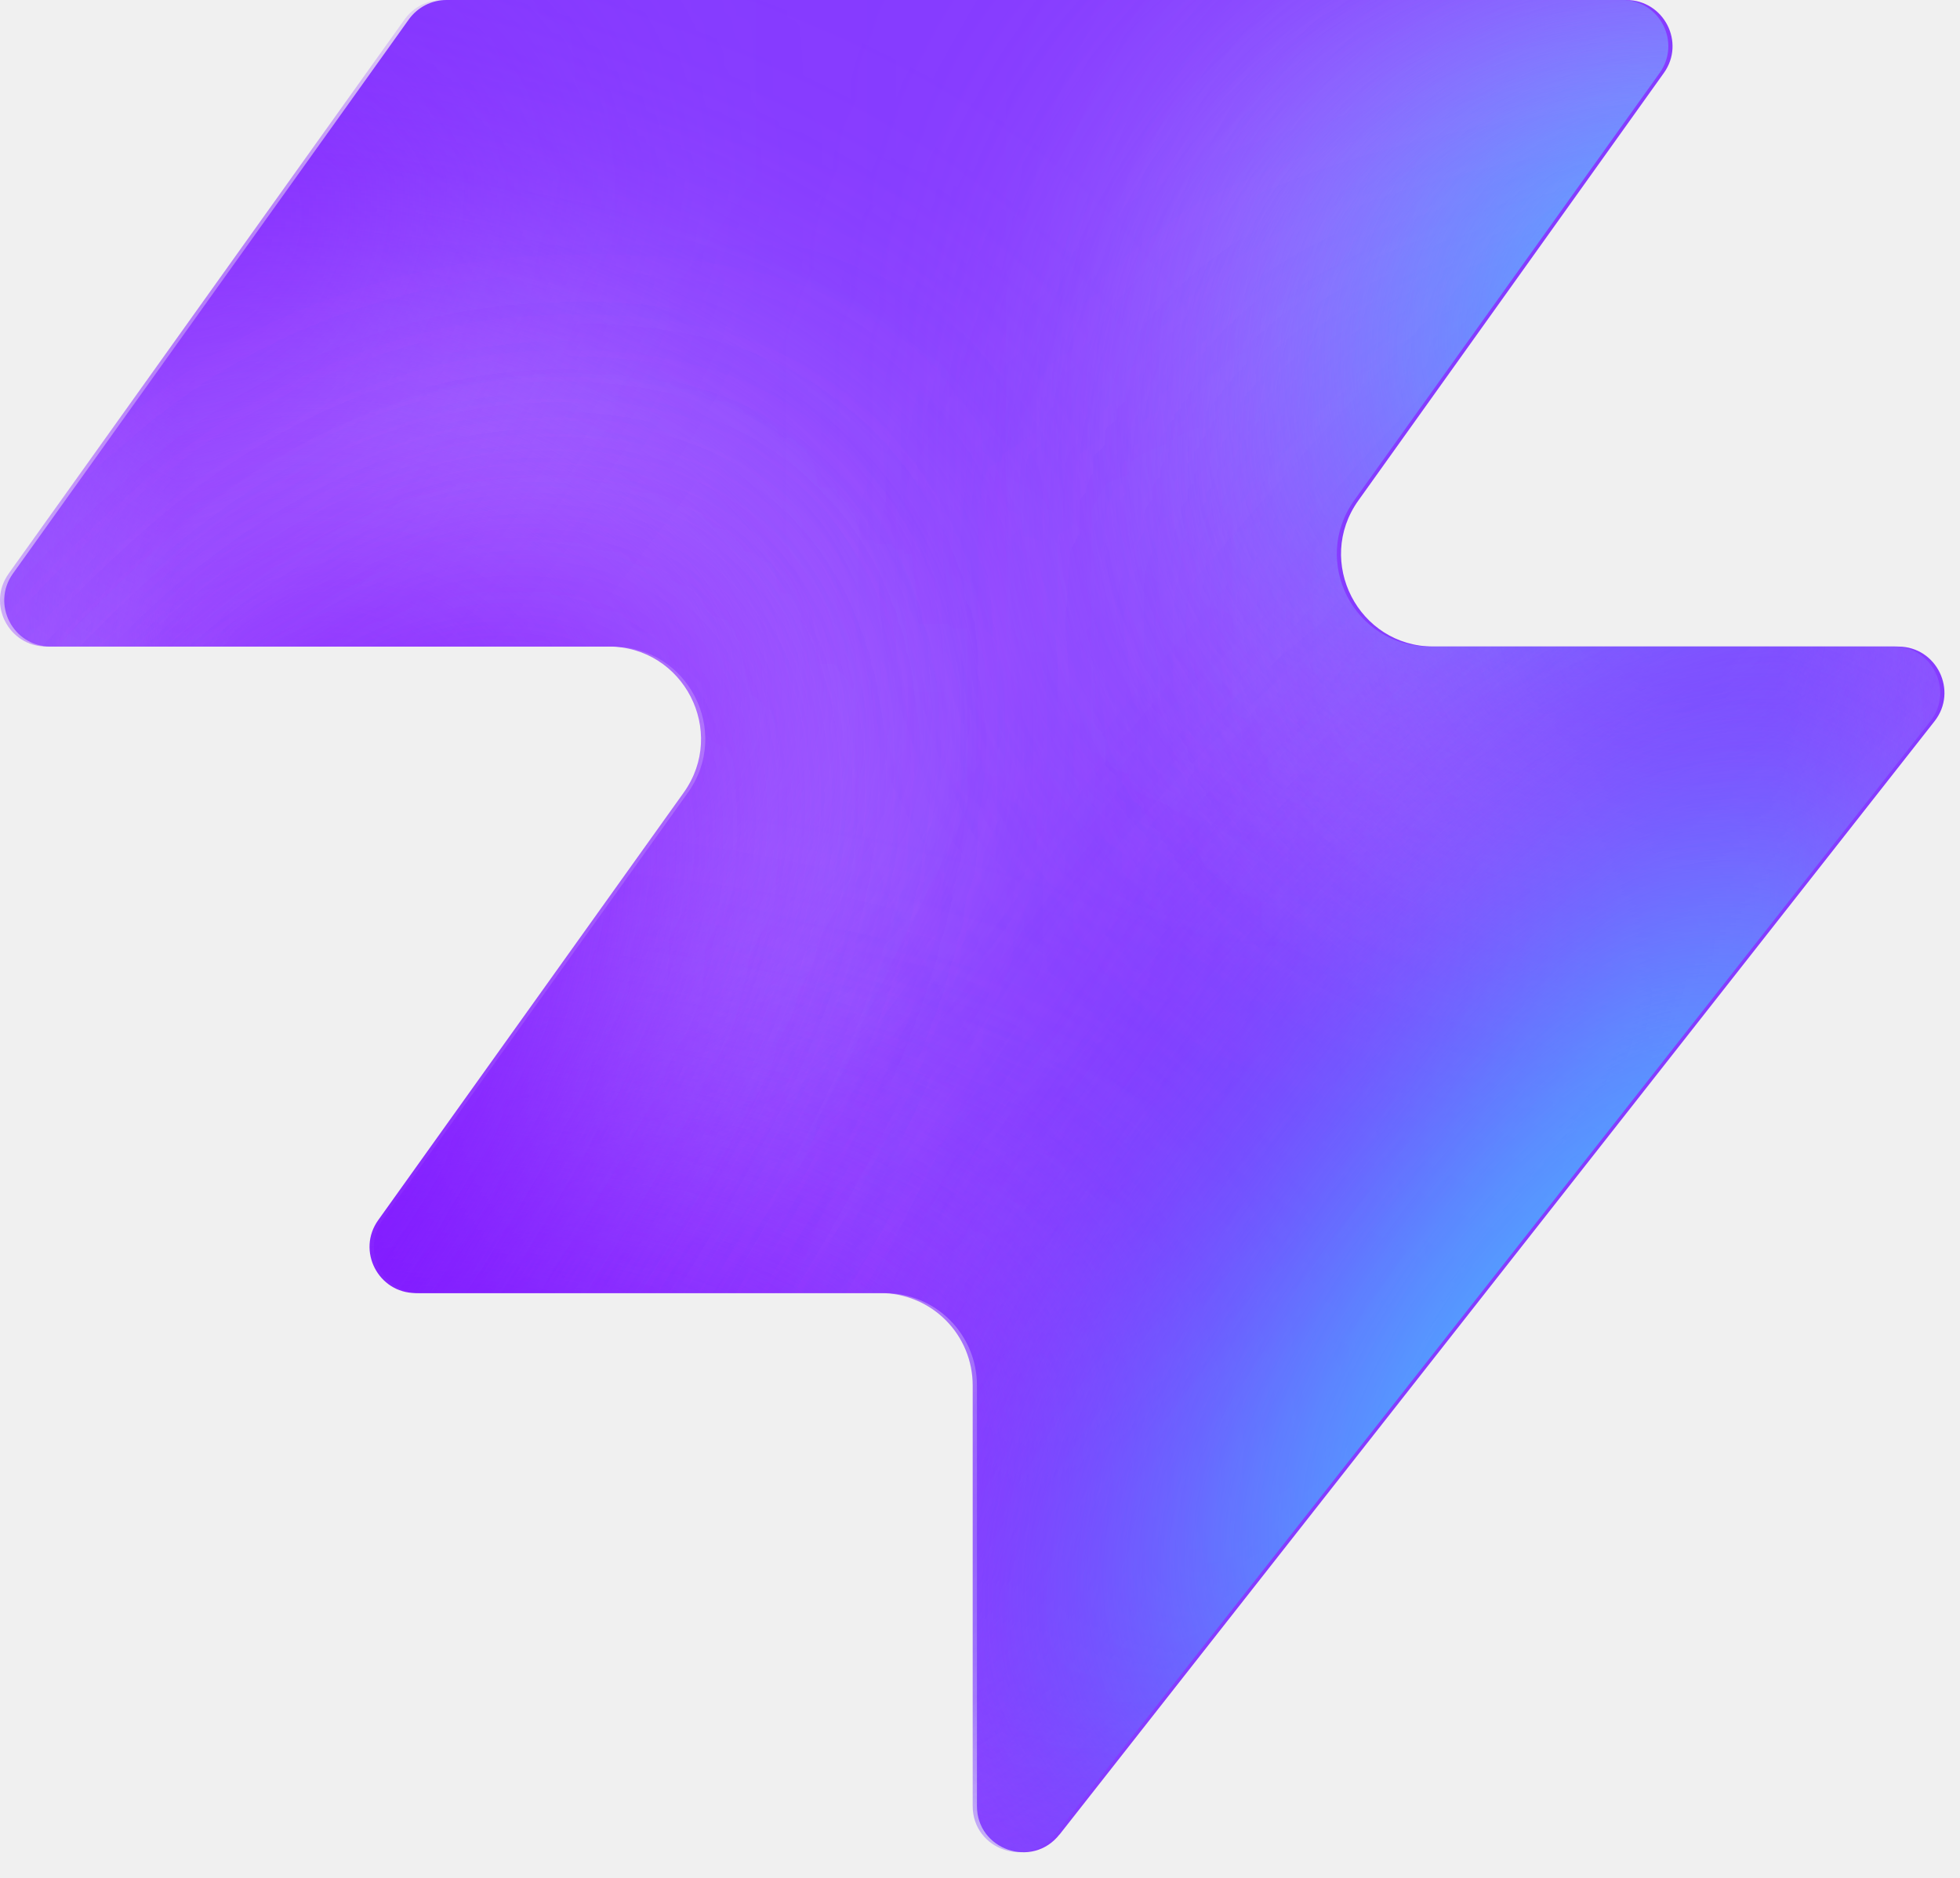
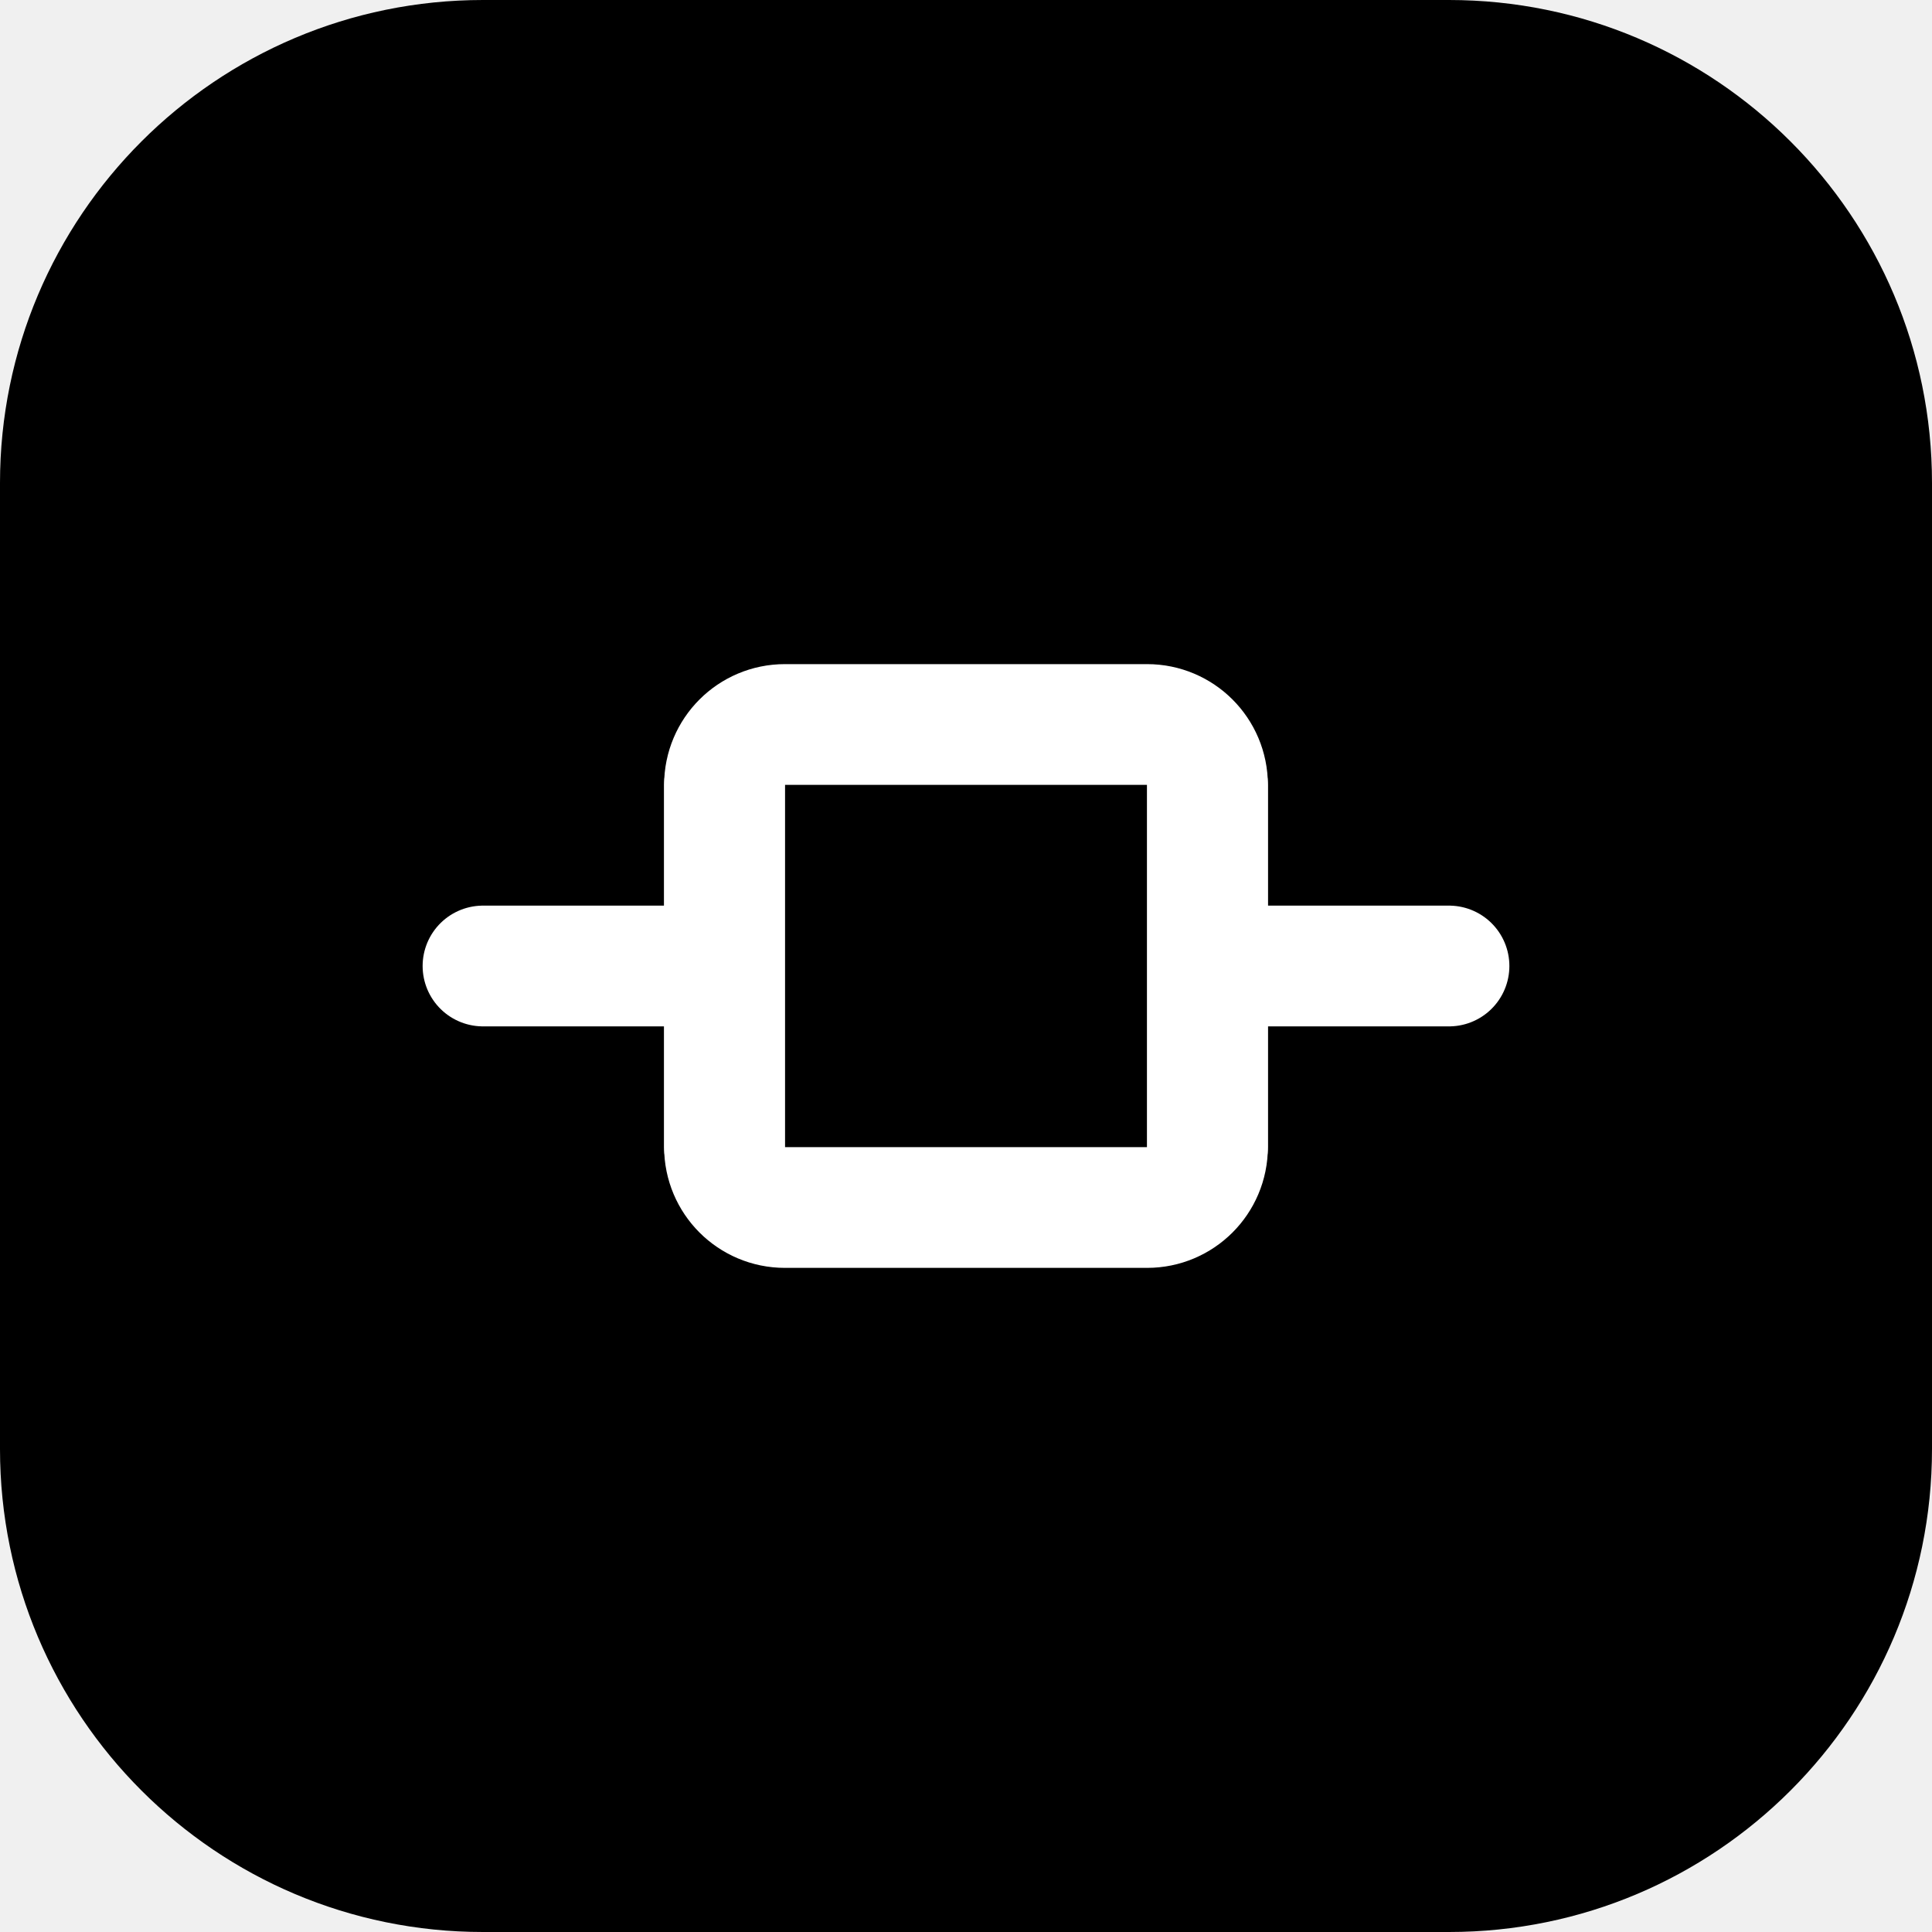
- <svg xmlns="http://www.w3.org/2000/svg" width="48" height="46" fill="none" viewBox="0 0 48 46">
-   <path fill="#863bff" d="M25.946 44.938c-.664.845-2.021.375-2.021-.698V33.937a2.26 2.26 0 0 0-2.262-2.262H10.287c-.92 0-1.456-1.04-.92-1.788l7.48-10.471c1.07-1.497 0-3.578-1.842-3.578H1.237c-.92 0-1.456-1.04-.92-1.788L10.013.474c.214-.297.556-.474.92-.474h28.894c.92 0 1.456 1.04.92 1.788l-7.48 10.471c-1.07 1.498 0 3.579 1.842 3.579h11.377c.943 0 1.473 1.088.89 1.83L25.947 44.94z" style="fill:#863bff;fill:color(display-p3 .525 .23 1);fill-opacity:1" />
-   <mask id="a" width="48" height="46" x="0" y="0" maskUnits="userSpaceOnUse" style="mask-type:alpha">
-     <path fill="#000" d="M25.842 44.938c-.664.844-2.021.375-2.021-.698V33.937a2.26 2.26 0 0 0-2.262-2.262H10.183c-.92 0-1.456-1.04-.92-1.788l7.48-10.471c1.07-1.498 0-3.579-1.842-3.579H1.133c-.92 0-1.456-1.04-.92-1.787L9.91.473c.214-.297.556-.474.92-.474h28.894c.92 0 1.456 1.04.92 1.788l-7.48 10.471c-1.07 1.498 0 3.578 1.842 3.578h11.377c.943 0 1.473 1.088.89 1.832L25.843 44.94z" style="fill:#000;fill-opacity:1" />
-   </mask>
-   <g mask="url(#a)">
-     <g filter="url(#b)">
-       <ellipse cx="5.508" cy="14.704" fill="#ede6ff" rx="5.508" ry="14.704" style="fill:#ede6ff;fill:color(display-p3 .927 .903 1);fill-opacity:1" transform="matrix(.00324 1 1 -.00324 -4.47 31.516)" />
-     </g>
-     <g filter="url(#c)">
-       <ellipse cx="10.399" cy="29.851" fill="#ede6ff" rx="10.399" ry="29.851" style="fill:#ede6ff;fill:color(display-p3 .927 .903 1);fill-opacity:1" transform="matrix(.00324 1 1 -.00324 -39.328 7.883)" />
-     </g>
-     <g filter="url(#d)">
-       <ellipse cx="5.508" cy="30.487" fill="#7e14ff" rx="5.508" ry="30.487" style="fill:#7e14ff;fill:color(display-p3 .492 .077 1);fill-opacity:1" transform="rotate(89.814 -25.913 -14.639)scale(1 -1)" />
-     </g>
-     <g filter="url(#e)">
-       <ellipse cx="5.508" cy="30.599" fill="#7e14ff" rx="5.508" ry="30.599" style="fill:#7e14ff;fill:color(display-p3 .492 .077 1);fill-opacity:1" transform="rotate(89.814 -32.644 -3.334)scale(1 -1)" />
-     </g>
-     <g filter="url(#f)">
-       <ellipse cx="5.508" cy="30.599" fill="#7e14ff" rx="5.508" ry="30.599" style="fill:#7e14ff;fill:color(display-p3 .492 .077 1);fill-opacity:1" transform="matrix(.00324 1 1 -.00324 -34.34 30.47)" />
-     </g>
-     <g filter="url(#g)">
-       <ellipse cx="14.072" cy="22.078" fill="#ede6ff" rx="14.072" ry="22.078" style="fill:#ede6ff;fill:color(display-p3 .927 .903 1);fill-opacity:1" transform="rotate(93.35 24.506 48.493)scale(-1 1)" />
-     </g>
-     <g filter="url(#h)">
-       <ellipse cx="3.47" cy="21.501" fill="#7e14ff" rx="3.47" ry="21.501" style="fill:#7e14ff;fill:color(display-p3 .492 .077 1);fill-opacity:1" transform="rotate(89.009 28.708 47.59)scale(-1 1)" />
-     </g>
-     <g filter="url(#i)">
-       <ellipse cx="3.47" cy="21.501" fill="#7e14ff" rx="3.47" ry="21.501" style="fill:#7e14ff;fill:color(display-p3 .492 .077 1);fill-opacity:1" transform="rotate(89.009 28.708 47.59)scale(-1 1)" />
-     </g>
-     <g filter="url(#j)">
-       <ellipse cx=".387" cy="8.972" fill="#7e14ff" rx="4.407" ry="29.108" style="fill:#7e14ff;fill:color(display-p3 .492 .077 1);fill-opacity:1" transform="rotate(39.51 .387 8.972)" />
-     </g>
-     <g filter="url(#k)">
-       <ellipse cx="47.523" cy="-6.092" fill="#7e14ff" rx="4.407" ry="29.108" style="fill:#7e14ff;fill:color(display-p3 .492 .077 1);fill-opacity:1" transform="rotate(37.892 47.523 -6.092)" />
-     </g>
-     <g filter="url(#l)">
-       <ellipse cx="41.412" cy="6.333" fill="#47bfff" rx="5.971" ry="9.665" style="fill:#47bfff;fill:color(display-p3 .28 .748 1);fill-opacity:1" transform="rotate(37.892 41.412 6.333)" />
-     </g>
-     <g filter="url(#m)">
-       <ellipse cx="-1.879" cy="38.332" fill="#7e14ff" rx="4.407" ry="29.108" style="fill:#7e14ff;fill:color(display-p3 .492 .077 1);fill-opacity:1" transform="rotate(37.892 -1.88 38.332)" />
-     </g>
-     <g filter="url(#n)">
-       <ellipse cx="-1.879" cy="38.332" fill="#7e14ff" rx="4.407" ry="29.108" style="fill:#7e14ff;fill:color(display-p3 .492 .077 1);fill-opacity:1" transform="rotate(37.892 -1.88 38.332)" />
-     </g>
-     <g filter="url(#o)">
-       <ellipse cx="35.651" cy="29.907" fill="#7e14ff" rx="4.407" ry="29.108" style="fill:#7e14ff;fill:color(display-p3 .492 .077 1);fill-opacity:1" transform="rotate(37.892 35.651 29.907)" />
-     </g>
-     <g filter="url(#p)">
-       <ellipse cx="38.418" cy="32.4" fill="#47bfff" rx="5.971" ry="15.297" style="fill:#47bfff;fill:color(display-p3 .28 .748 1);fill-opacity:1" transform="rotate(37.892 38.418 32.4)" />
-     </g>
-   </g>
-   <defs>
-     <filter id="b" width="60.045" height="41.654" x="-19.77" y="16.149" color-interpolation-filters="sRGB" filterUnits="userSpaceOnUse">
-       <feFlood flood-opacity="0" result="BackgroundImageFix" />
-       <feBlend in="SourceGraphic" in2="BackgroundImageFix" result="shape" />
-       <feGaussianBlur result="effect1_foregroundBlur_2002_17158" stdDeviation="7.659" />
-     </filter>
-     <filter id="c" width="90.34" height="51.437" x="-54.613" y="-7.533" color-interpolation-filters="sRGB" filterUnits="userSpaceOnUse">
-       <feFlood flood-opacity="0" result="BackgroundImageFix" />
-       <feBlend in="SourceGraphic" in2="BackgroundImageFix" result="shape" />
-       <feGaussianBlur result="effect1_foregroundBlur_2002_17158" stdDeviation="7.659" />
-     </filter>
-     <filter id="d" width="79.355" height="29.4" x="-49.64" y="2.03" color-interpolation-filters="sRGB" filterUnits="userSpaceOnUse">
-       <feFlood flood-opacity="0" result="BackgroundImageFix" />
-       <feBlend in="SourceGraphic" in2="BackgroundImageFix" result="shape" />
-       <feGaussianBlur result="effect1_foregroundBlur_2002_17158" stdDeviation="4.596" />
-     </filter>
-     <filter id="e" width="79.579" height="29.4" x="-45.045" y="20.029" color-interpolation-filters="sRGB" filterUnits="userSpaceOnUse">
-       <feFlood flood-opacity="0" result="BackgroundImageFix" />
-       <feBlend in="SourceGraphic" in2="BackgroundImageFix" result="shape" />
-       <feGaussianBlur result="effect1_foregroundBlur_2002_17158" stdDeviation="4.596" />
-     </filter>
-     <filter id="f" width="79.579" height="29.4" x="-43.513" y="21.178" color-interpolation-filters="sRGB" filterUnits="userSpaceOnUse">
-       <feFlood flood-opacity="0" result="BackgroundImageFix" />
-       <feBlend in="SourceGraphic" in2="BackgroundImageFix" result="shape" />
-       <feGaussianBlur result="effect1_foregroundBlur_2002_17158" stdDeviation="4.596" />
-     </filter>
-     <filter id="g" width="74.749" height="58.852" x="15.756" y="-17.901" color-interpolation-filters="sRGB" filterUnits="userSpaceOnUse">
-       <feFlood flood-opacity="0" result="BackgroundImageFix" />
-       <feBlend in="SourceGraphic" in2="BackgroundImageFix" result="shape" />
-       <feGaussianBlur result="effect1_foregroundBlur_2002_17158" stdDeviation="7.659" />
-     </filter>
-     <filter id="h" width="61.377" height="25.362" x="23.548" y="2.284" color-interpolation-filters="sRGB" filterUnits="userSpaceOnUse">
-       <feFlood flood-opacity="0" result="BackgroundImageFix" />
-       <feBlend in="SourceGraphic" in2="BackgroundImageFix" result="shape" />
-       <feGaussianBlur result="effect1_foregroundBlur_2002_17158" stdDeviation="4.596" />
-     </filter>
-     <filter id="i" width="61.377" height="25.362" x="23.548" y="2.284" color-interpolation-filters="sRGB" filterUnits="userSpaceOnUse">
-       <feFlood flood-opacity="0" result="BackgroundImageFix" />
-       <feBlend in="SourceGraphic" in2="BackgroundImageFix" result="shape" />
-       <feGaussianBlur result="effect1_foregroundBlur_2002_17158" stdDeviation="4.596" />
-     </filter>
-     <filter id="j" width="56.045" height="63.649" x="-27.636" y="-22.853" color-interpolation-filters="sRGB" filterUnits="userSpaceOnUse">
-       <feFlood flood-opacity="0" result="BackgroundImageFix" />
-       <feBlend in="SourceGraphic" in2="BackgroundImageFix" result="shape" />
-       <feGaussianBlur result="effect1_foregroundBlur_2002_17158" stdDeviation="4.596" />
-     </filter>
-     <filter id="k" width="54.814" height="64.646" x="20.116" y="-38.415" color-interpolation-filters="sRGB" filterUnits="userSpaceOnUse">
-       <feFlood flood-opacity="0" result="BackgroundImageFix" />
-       <feBlend in="SourceGraphic" in2="BackgroundImageFix" result="shape" />
-       <feGaussianBlur result="effect1_foregroundBlur_2002_17158" stdDeviation="4.596" />
-     </filter>
-     <filter id="l" width="33.541" height="35.313" x="24.641" y="-11.323" color-interpolation-filters="sRGB" filterUnits="userSpaceOnUse">
-       <feFlood flood-opacity="0" result="BackgroundImageFix" />
-       <feBlend in="SourceGraphic" in2="BackgroundImageFix" result="shape" />
-       <feGaussianBlur result="effect1_foregroundBlur_2002_17158" stdDeviation="4.596" />
-     </filter>
-     <filter id="m" width="54.814" height="64.646" x="-29.286" y="6.009" color-interpolation-filters="sRGB" filterUnits="userSpaceOnUse">
-       <feFlood flood-opacity="0" result="BackgroundImageFix" />
-       <feBlend in="SourceGraphic" in2="BackgroundImageFix" result="shape" />
-       <feGaussianBlur result="effect1_foregroundBlur_2002_17158" stdDeviation="4.596" />
-     </filter>
-     <filter id="n" width="54.814" height="64.646" x="-29.286" y="6.009" color-interpolation-filters="sRGB" filterUnits="userSpaceOnUse">
-       <feFlood flood-opacity="0" result="BackgroundImageFix" />
-       <feBlend in="SourceGraphic" in2="BackgroundImageFix" result="shape" />
-       <feGaussianBlur result="effect1_foregroundBlur_2002_17158" stdDeviation="4.596" />
-     </filter>
-     <filter id="o" width="54.814" height="64.646" x="8.244" y="-2.416" color-interpolation-filters="sRGB" filterUnits="userSpaceOnUse">
-       <feFlood flood-opacity="0" result="BackgroundImageFix" />
-       <feBlend in="SourceGraphic" in2="BackgroundImageFix" result="shape" />
-       <feGaussianBlur result="effect1_foregroundBlur_2002_17158" stdDeviation="4.596" />
-     </filter>
-     <filter id="p" width="39.409" height="43.623" x="18.713" y="10.588" color-interpolation-filters="sRGB" filterUnits="userSpaceOnUse">
-       <feFlood flood-opacity="0" result="BackgroundImageFix" />
-       <feBlend in="SourceGraphic" in2="BackgroundImageFix" result="shape" />
-       <feGaussianBlur result="effect1_foregroundBlur_2002_17158" stdDeviation="4.596" />
-     </filter>
-   </defs>
+ <svg xmlns="http://www.w3.org/2000/svg" viewBox="0 0 32 32" fill="none">
+   <rect width="32" height="32" rx="8" fill="#000" />
+   <path stroke="#fff" stroke-width="2" stroke-linecap="round" d="M8 16h4M20 16h4M12 13v6M20 13v6" />
+   <rect x="12" y="12" width="8" height="8" rx="1" stroke="#fff" stroke-width="2" />
</svg>
